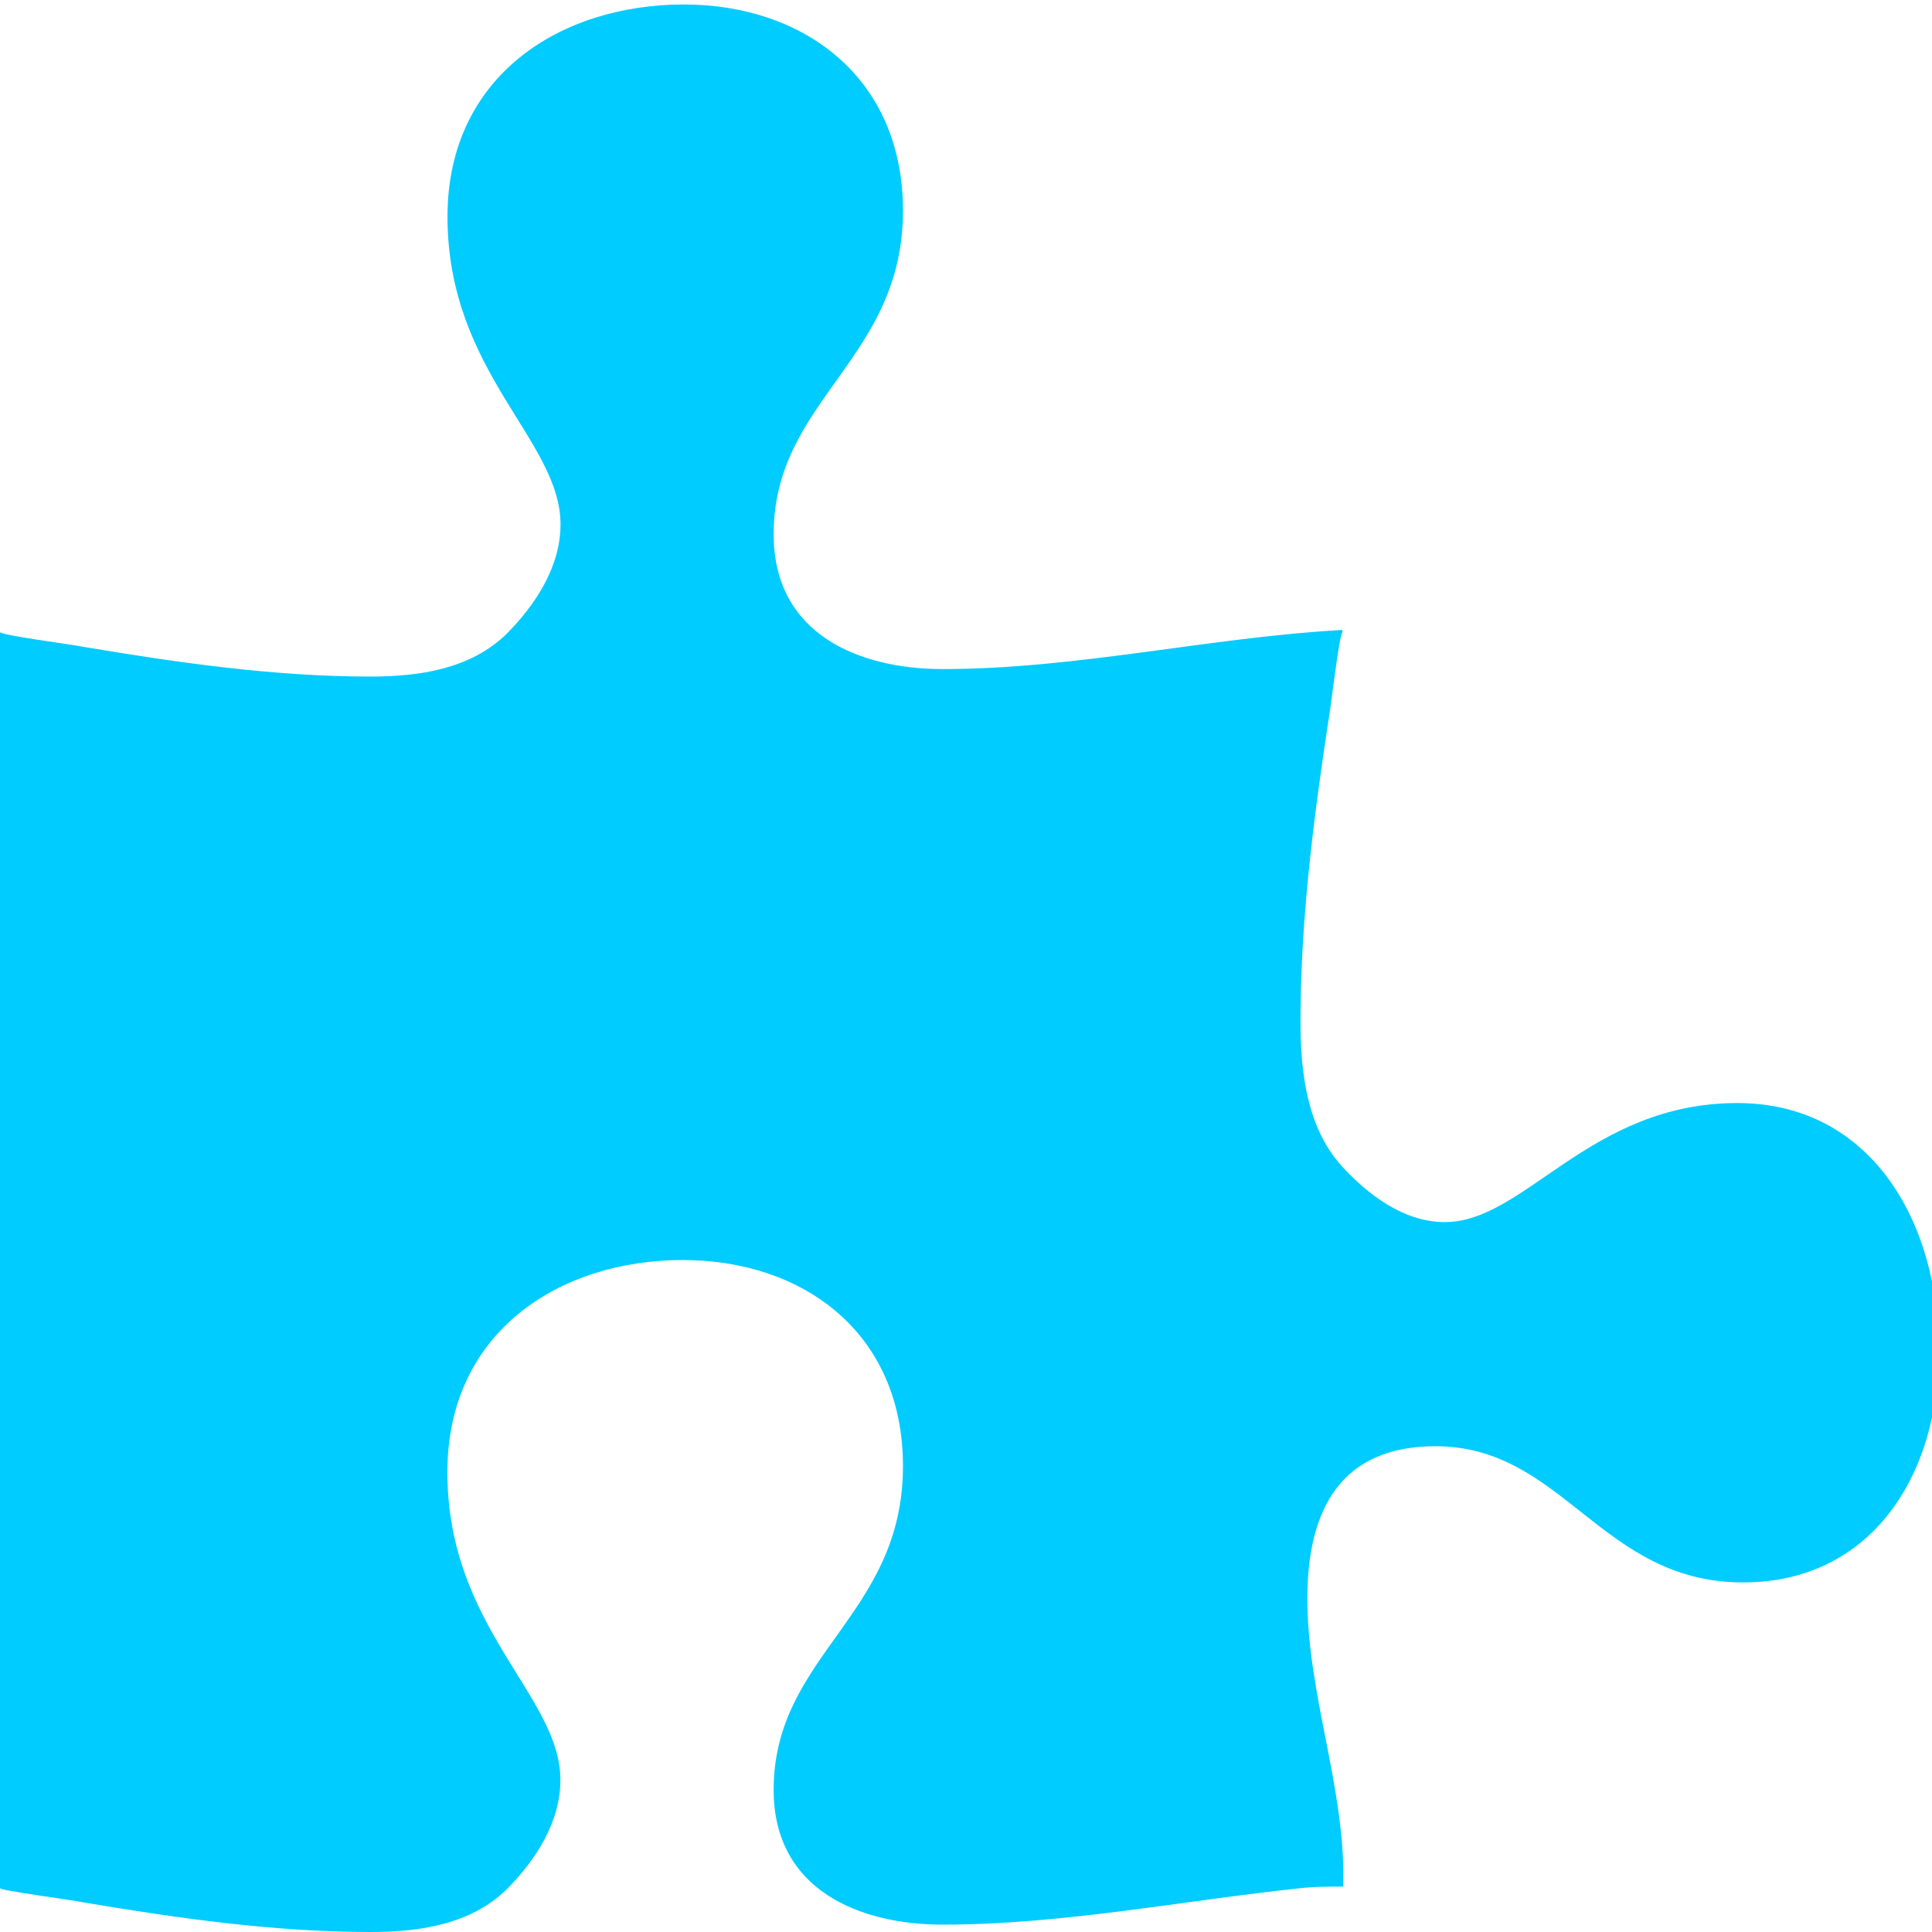
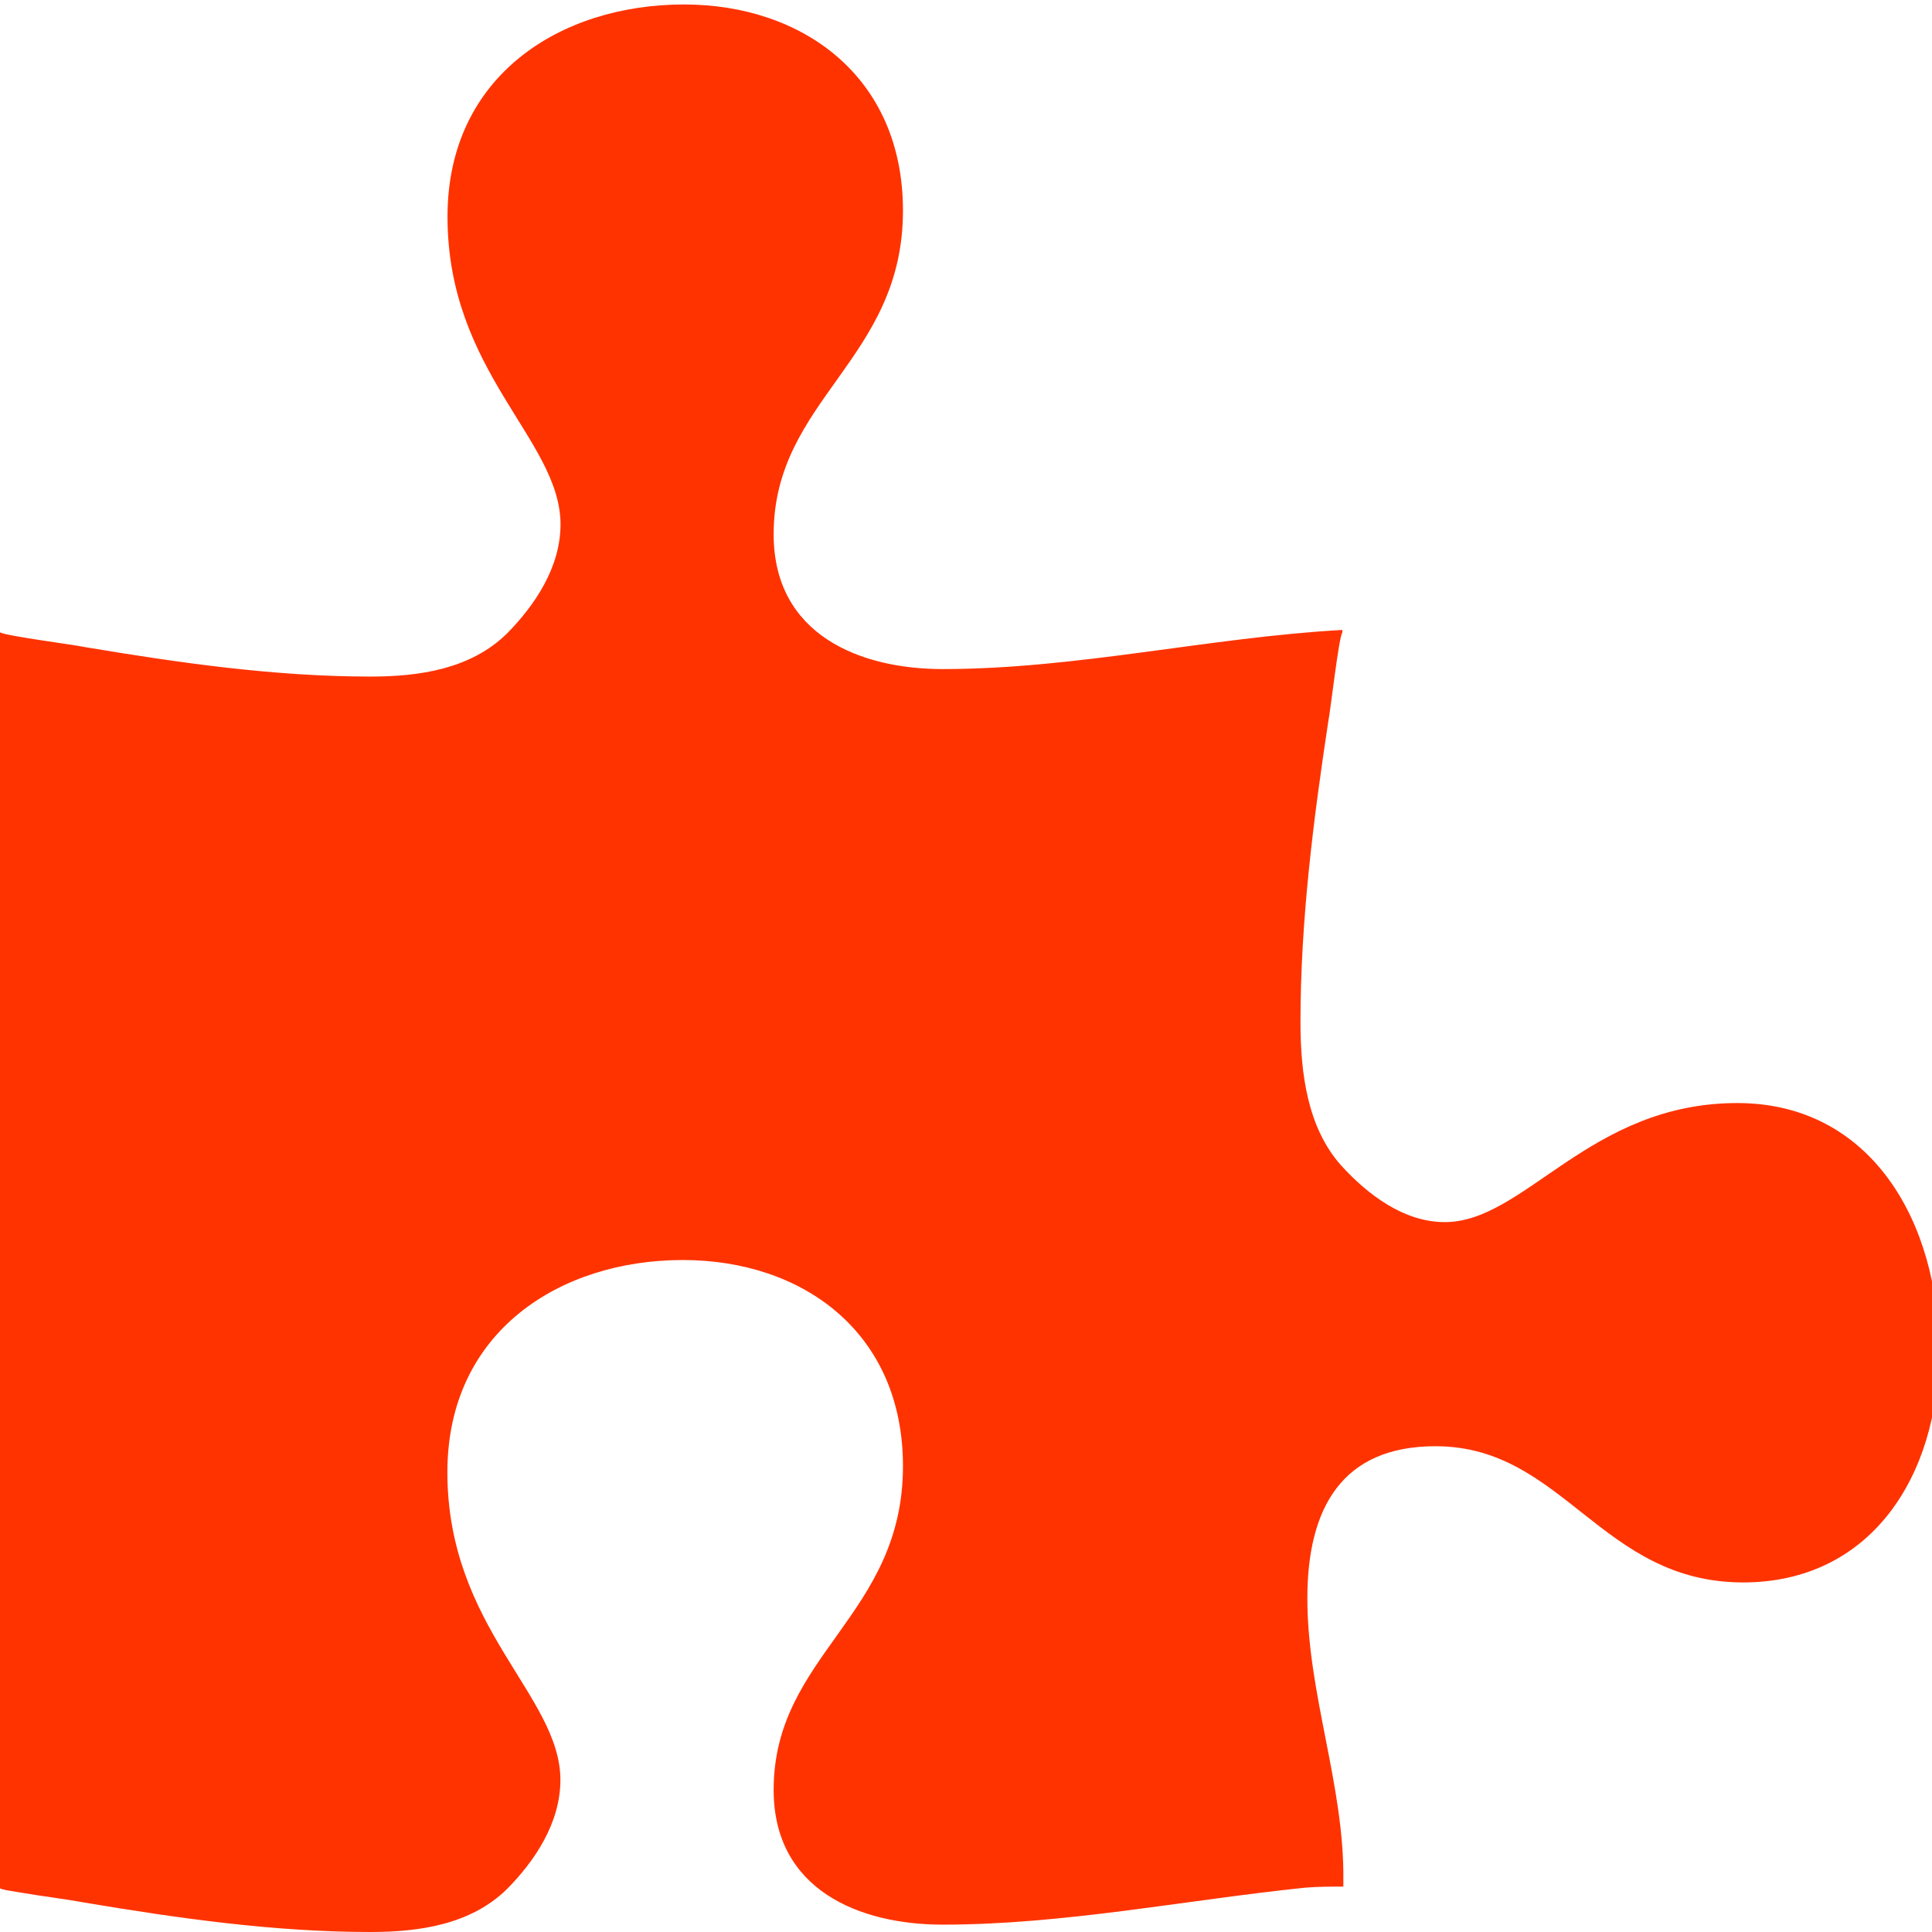
- <svg xmlns="http://www.w3.org/2000/svg" version="1.2" baseProfile="tiny" id="Layer_1" x="0px" y="0px" width="16px" height="16px" viewBox="0 0 16 16" xml:space="preserve">
-   <g>
-     <path fill="#00CCFF" d="M14.436,13.105c-1.179,0-1.486-1.128-2.548-1.128c-0.771,0-1.061,0.508-1.061,1.26   c0,0.791,0.308,1.553,0.298,2.336v0.051c-0.105,0-0.212,0-0.317,0.009c-0.995,0.103-1.998,0.306-3.001,0.306   c-0.686,0-1.4-0.285-1.4-1.116c0-1.118,1.071-1.441,1.071-2.681c0-1.108-0.83-1.707-1.824-1.707c-1.013,0-1.949,0.589-1.949,1.757   c0,1.29,0.936,1.849,0.936,2.549c0,0.355-0.212,0.671-0.444,0.905C3.898,15.938,3.474,16,3.069,16   c-0.792,0-1.583-0.112-2.365-0.243c-0.173-0.032-0.356-0.053-0.53-0.083l-0.125-0.021C0.029,15.646,0,15.646,0,15.633V5.236   c0.039,0.03,0.608,0.102,0.704,0.123C1.486,5.49,2.277,5.603,3.069,5.603c0.405,0,0.829-0.062,1.129-0.356   c0.231-0.234,0.444-0.549,0.444-0.904c0-0.701-0.936-1.259-0.936-2.549c0-1.167,0.936-1.757,1.958-1.757   c0.984,0,1.814,0.599,1.814,1.707c0,1.238-1.071,1.563-1.071,2.681c0,0.832,0.714,1.116,1.4,1.116c1.11,0,2.21-0.263,3.31-0.324   v0.02C11.087,5.277,11.02,5.875,11,5.977c-0.125,0.823-0.23,1.656-0.23,2.488c0,0.426,0.058,0.874,0.337,1.187   c0.222,0.244,0.521,0.469,0.858,0.469c0.665,0,1.196-0.986,2.423-0.986c1.108,0,1.669,0.986,1.669,2.052   C16.057,12.231,15.488,13.105,14.436,13.105z" />
+ <svg xmlns="http://www.w3.org/2000/svg" xml:space="preserve" viewBox="0 0 16 16" height="16px" width="16px" y="0px" x="0px" id="Layer_1" version="1.2">
+   <defs id="defs9" />
+   <g style="fill:#ff3300;fill-opacity:1" id="g4">
+     <path style="fill:#ff3300;fill-opacity:1" id="path2" d="M14.436,13.105c-1.179,0-1.486-1.128-2.548-1.128c-0.771,0-1.061,0.508-1.061,1.26   c0,0.791,0.308,1.553,0.298,2.336v0.051c-0.105,0-0.212,0-0.317,0.009c-0.995,0.103-1.998,0.306-3.001,0.306   c-0.686,0-1.4-0.285-1.4-1.116c0-1.118,1.071-1.441,1.071-2.681c0-1.108-0.83-1.707-1.824-1.707c-1.013,0-1.949,0.589-1.949,1.757   c0,1.29,0.936,1.849,0.936,2.549c0,0.355-0.212,0.671-0.444,0.905C3.898,15.938,3.474,16,3.069,16   c-0.792,0-1.583-0.112-2.365-0.243c-0.173-0.032-0.356-0.053-0.53-0.083l-0.125-0.021C0.029,15.646,0,15.646,0,15.633V5.236   c0.039,0.03,0.608,0.102,0.704,0.123C1.486,5.49,2.277,5.603,3.069,5.603c0.405,0,0.829-0.062,1.129-0.356   c0.231-0.234,0.444-0.549,0.444-0.904c0-0.701-0.936-1.259-0.936-2.549c0-1.167,0.936-1.757,1.958-1.757   c0.984,0,1.814,0.599,1.814,1.707c0,1.238-1.071,1.563-1.071,2.681c0,0.832,0.714,1.116,1.4,1.116c1.11,0,2.21-0.263,3.31-0.324   v0.02C11.087,5.277,11.02,5.875,11,5.977c-0.125,0.823-0.23,1.656-0.23,2.488c0,0.426,0.058,0.874,0.337,1.187   c0.222,0.244,0.521,0.469,0.858,0.469c0.665,0,1.196-0.986,2.423-0.986c1.108,0,1.669,0.986,1.669,2.052   C16.057,12.231,15.488,13.105,14.436,13.105z" fill="#00CCFF" />
  </g>
</svg>
